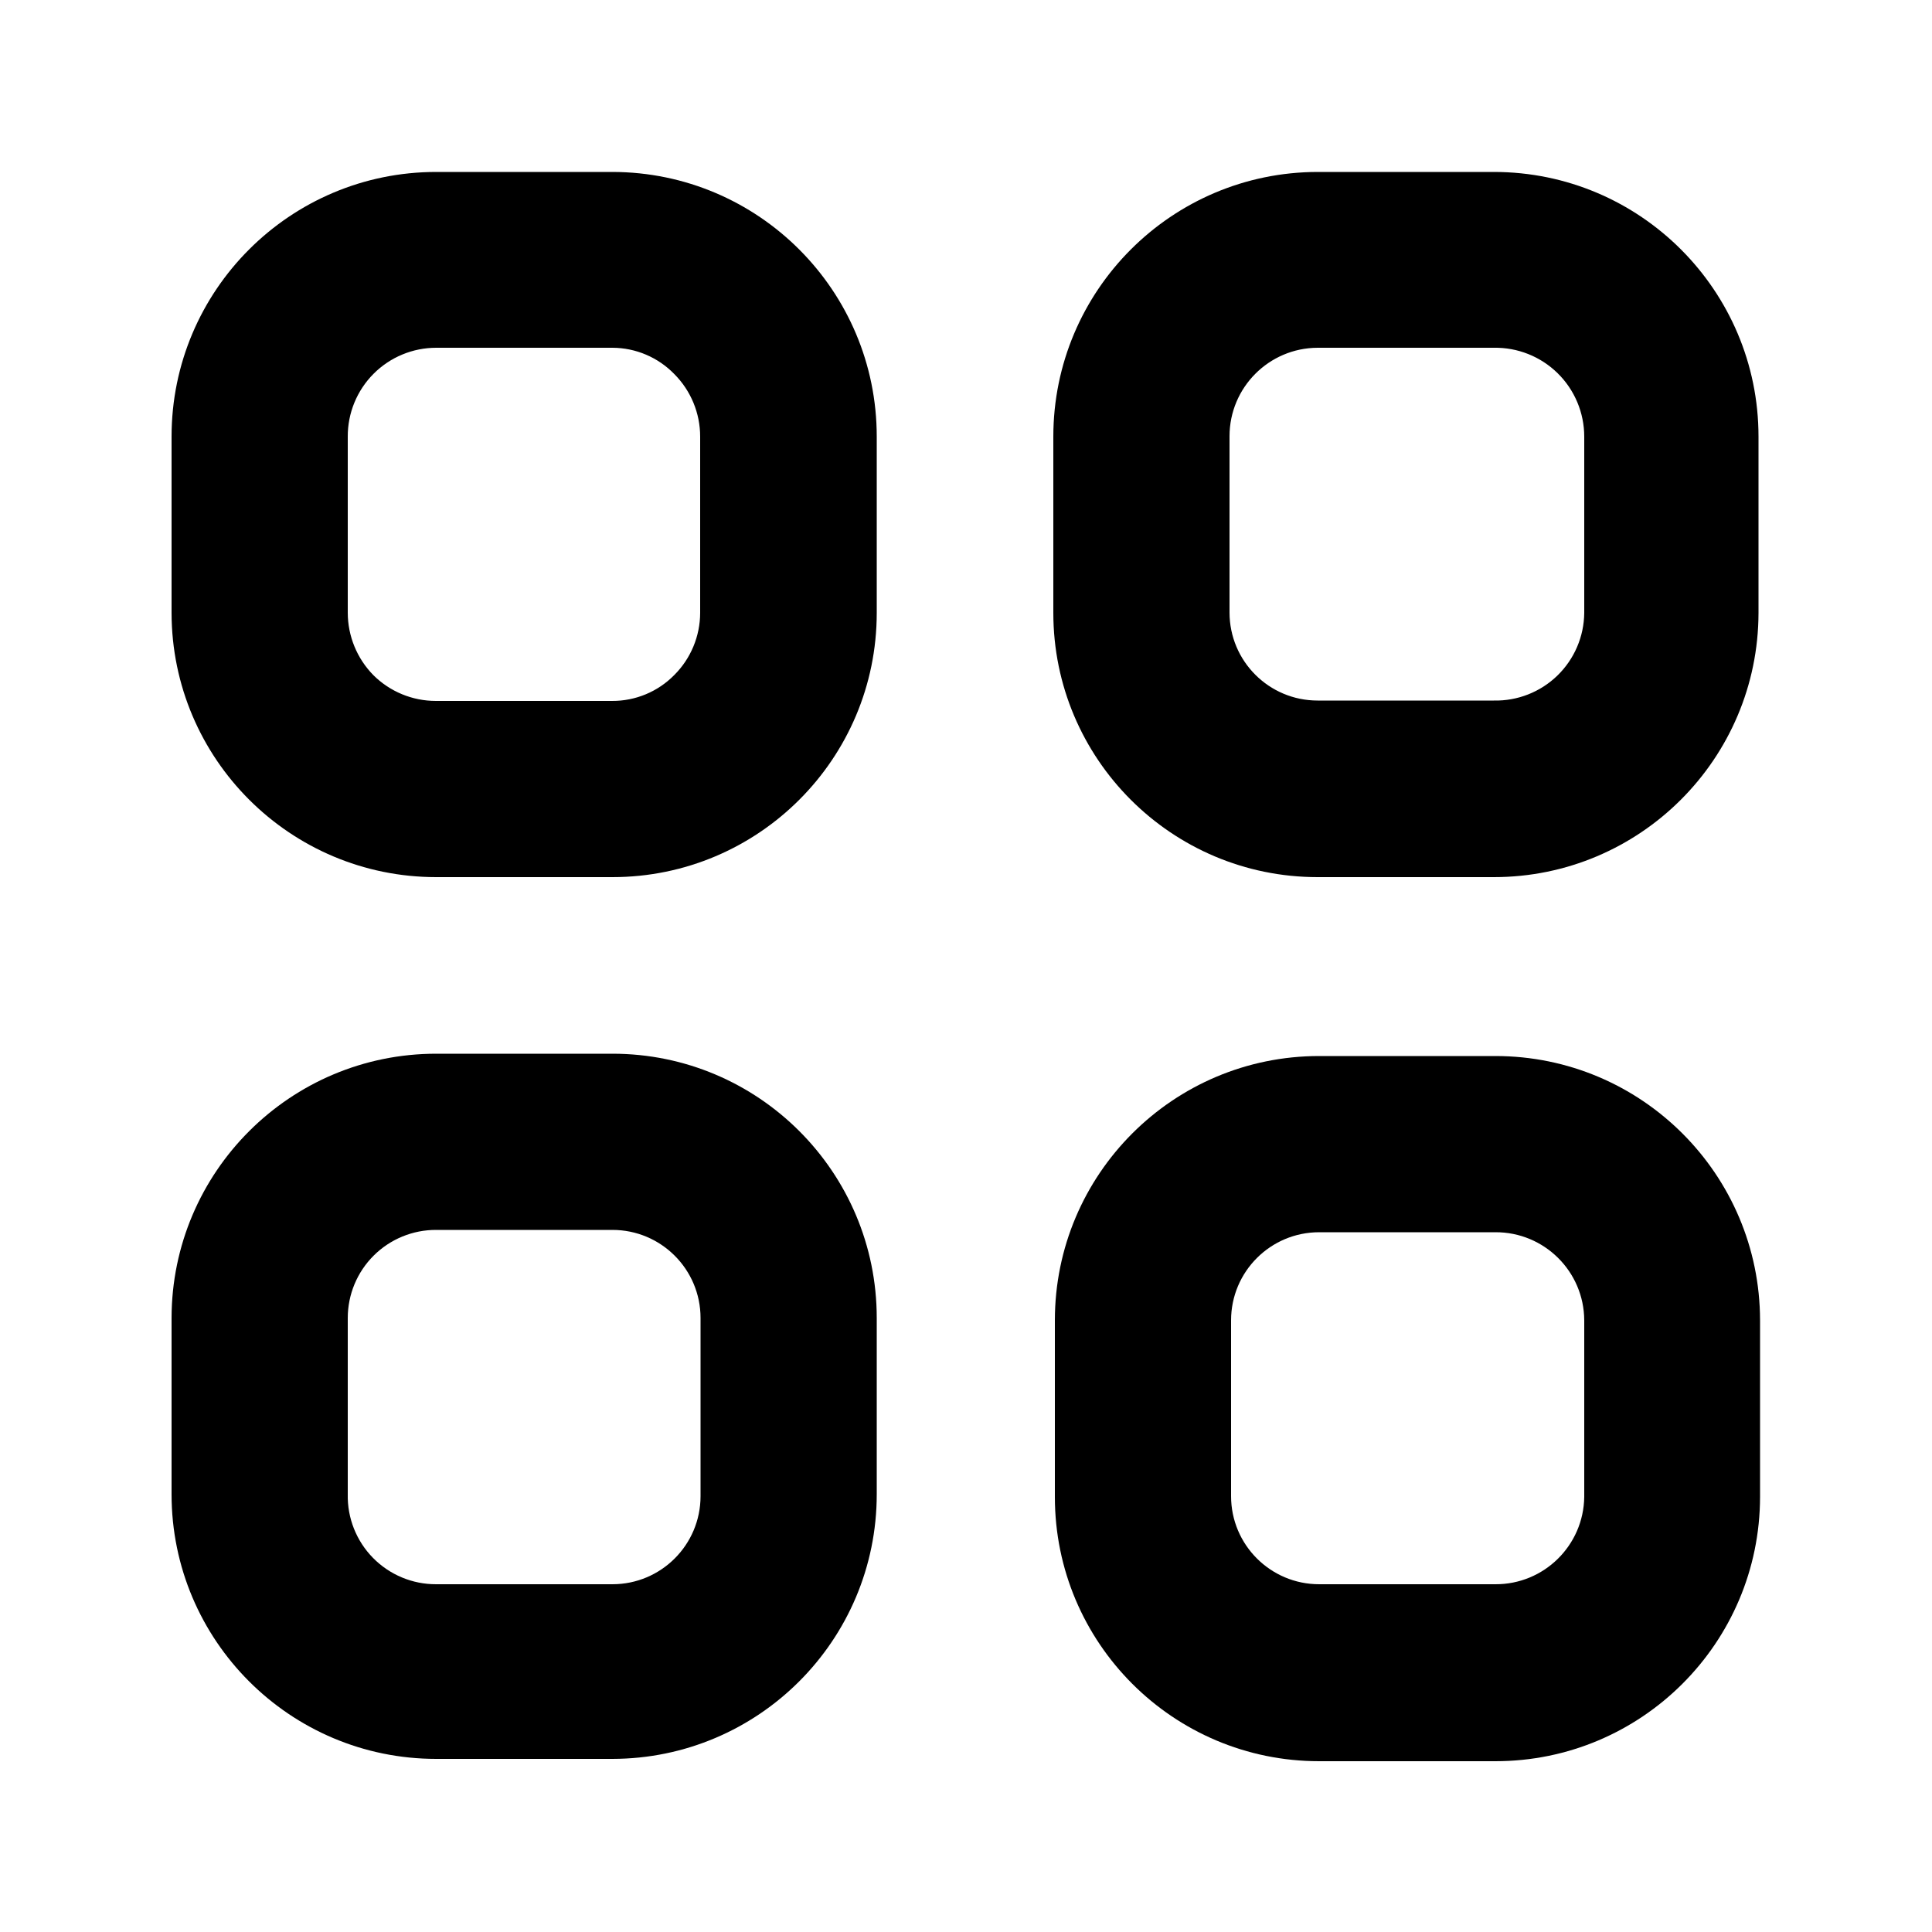
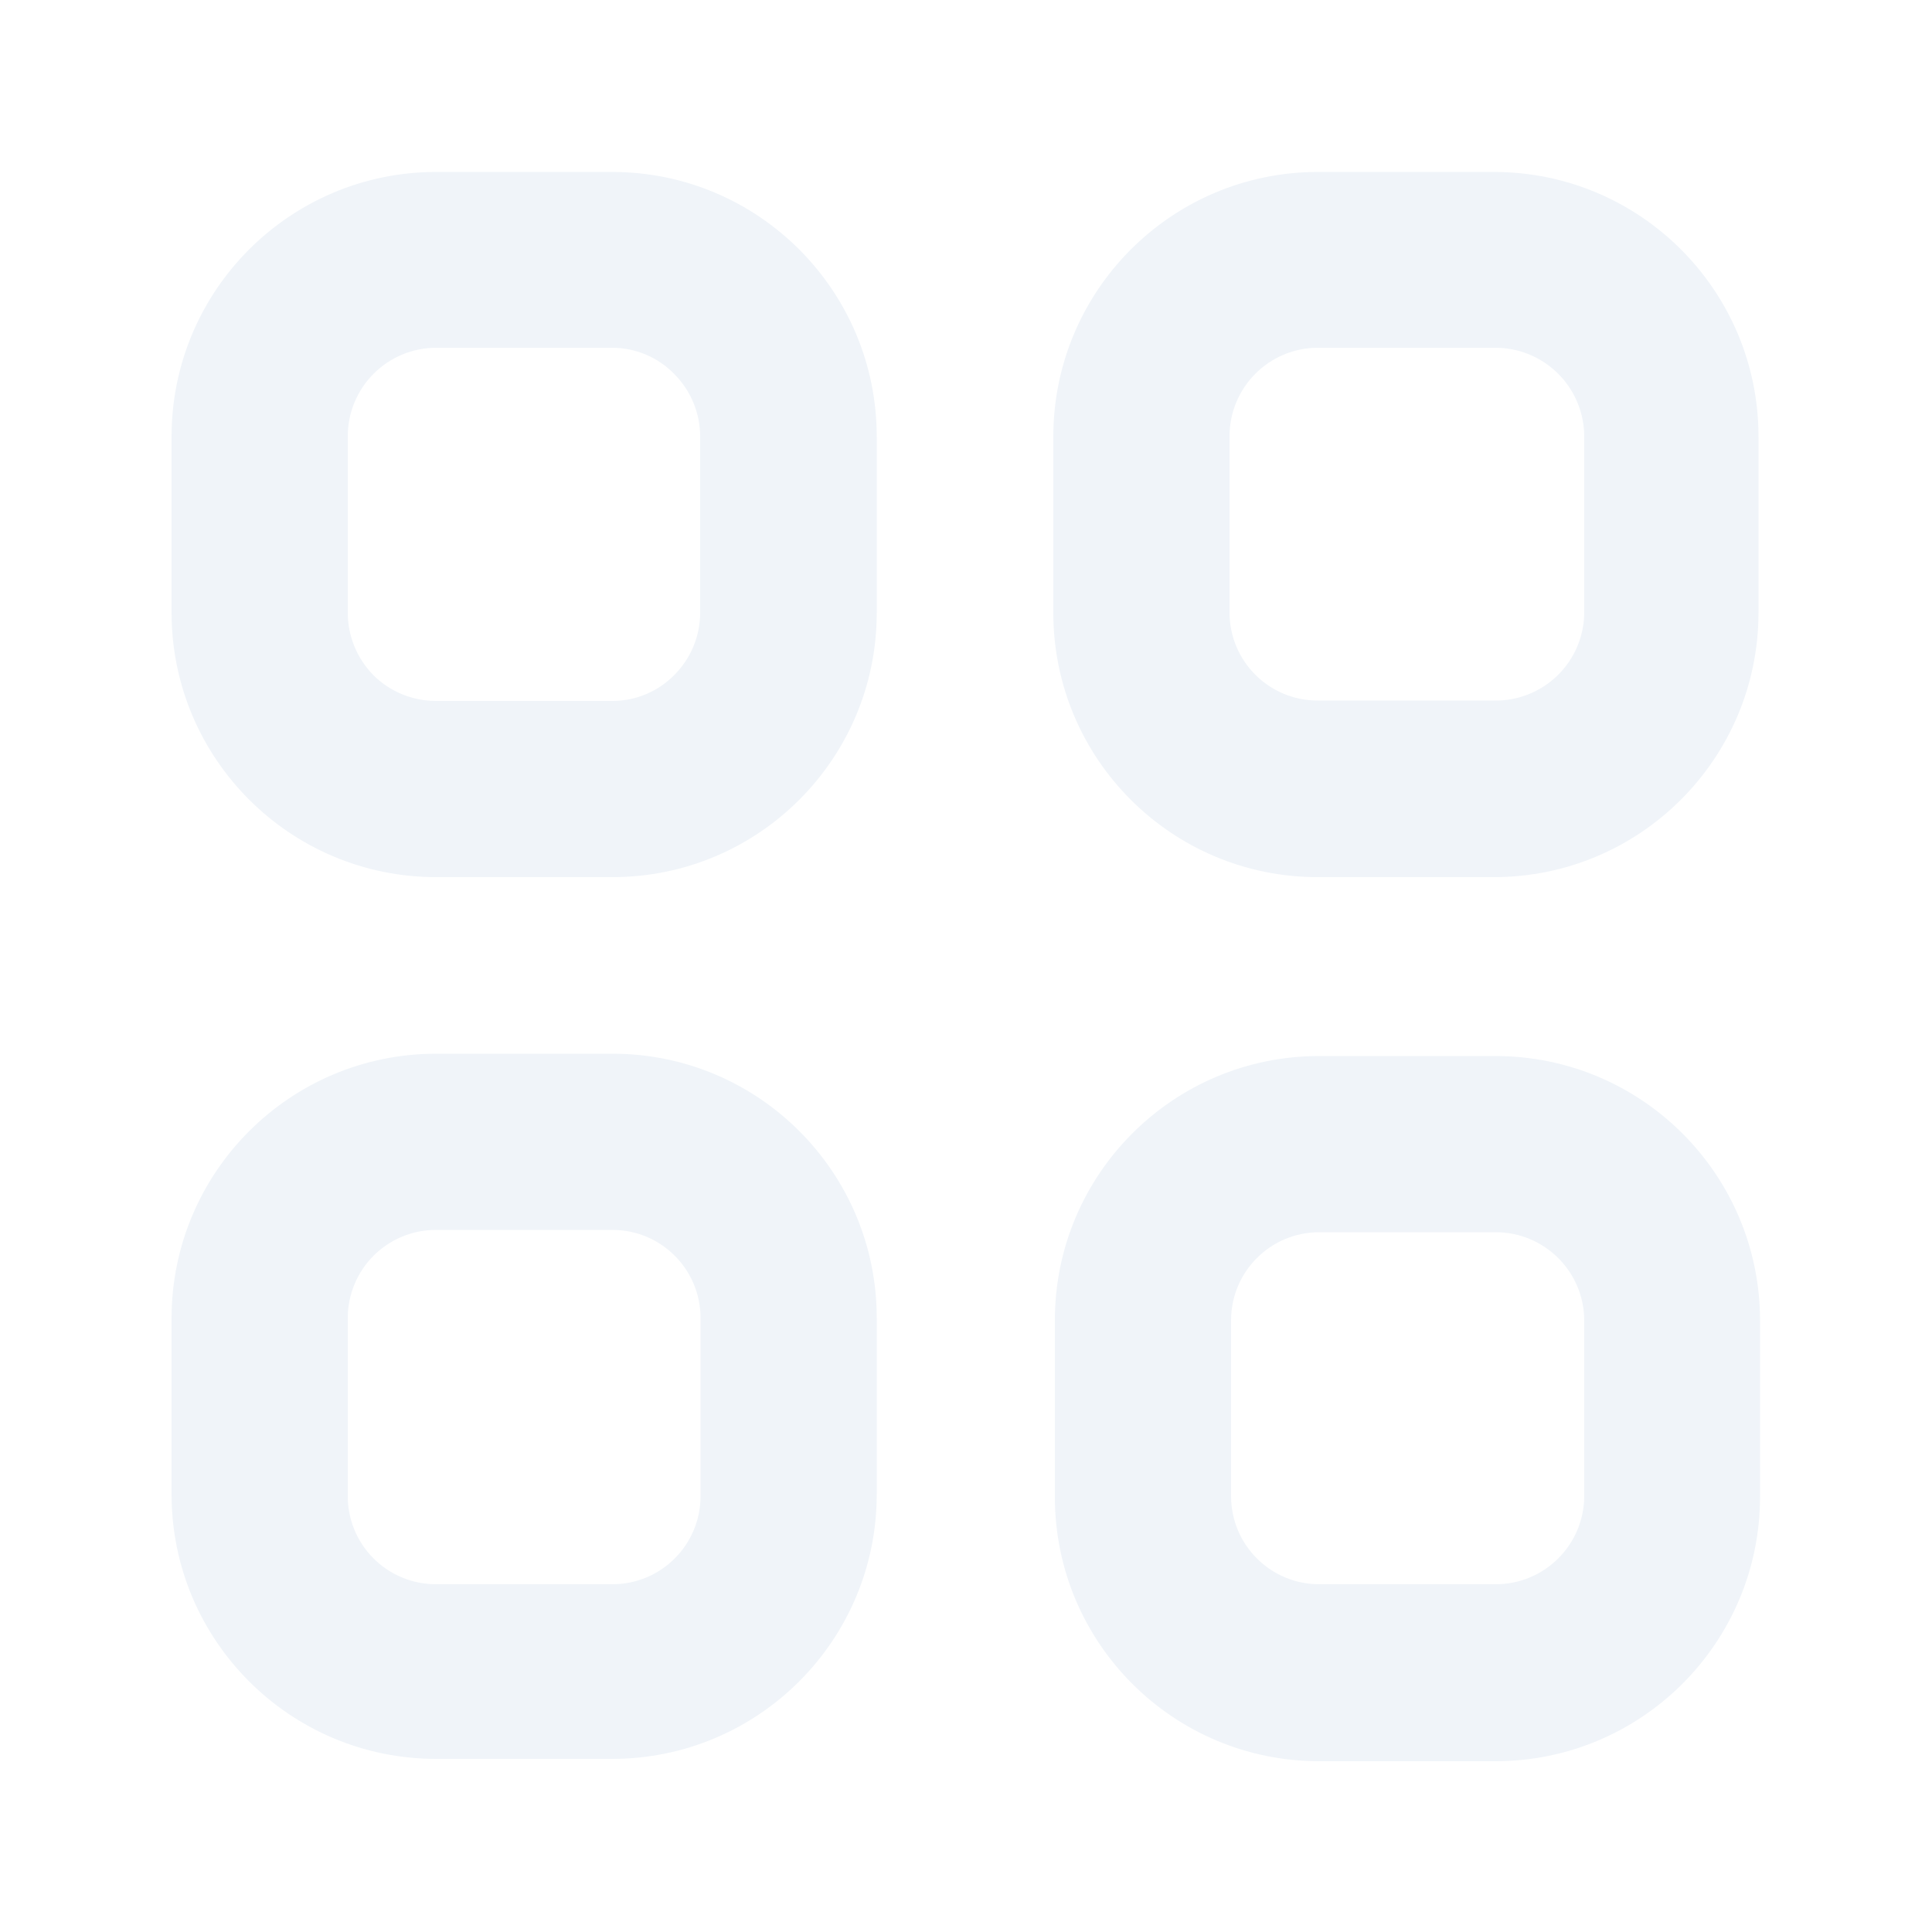
- <svg xmlns="http://www.w3.org/2000/svg" t="1776997878271" class="icon" viewBox="0 0 1024 1024" version="1.1" p-id="1792" width="200" height="200">
+ <svg xmlns="http://www.w3.org/2000/svg" t="1776997878271" class="icon" viewBox="0 0 1024 1024" version="1.1" p-id="1792" width="200" height="200" fill="#F0F4F9">
  <path d="M324.608 464.896h-93.389a140.288 140.288 0 0 1-140.288-140.083V231.424a140.288 140.288 0 0 1 140.288-140.288h93.389a140.288 140.288 0 0 1 140.083 140.288v93.389a140.083 140.083 0 0 1-140.083 140.083zM231.219 184.32A46.899 46.899 0 0 0 184.32 231.424v93.389a47.309 47.309 0 0 0 13.517 32.973 46.899 46.899 0 0 0 33.178 13.722h93.389a45.875 45.875 0 0 0 32.973-13.722 46.694 46.694 0 0 0 13.722-32.973V231.424a46.899 46.899 0 0 0-13.722-33.178 45.875 45.875 0 0 0-32.768-13.926z m560.538 280.576H698.368a140.083 140.083 0 0 1-140.083-140.083V231.424a140.288 140.288 0 0 1 140.083-140.288h93.389a140.288 140.288 0 0 1 140.288 140.288v93.389a140.288 140.288 0 0 1-140.288 140.083zM698.368 184.32a46.899 46.899 0 0 0-46.694 46.899v93.389a46.694 46.694 0 0 0 46.694 46.694h93.389A46.899 46.899 0 0 0 839.68 324.813V231.424A47.104 47.104 0 0 0 791.757 184.32zM324.608 932.25h-93.389a140.288 140.288 0 0 1-140.288-140.288v-93.389a140.288 140.288 0 0 1 140.288-140.083h93.389a140.083 140.083 0 0 1 140.083 140.083v93.389a140.288 140.288 0 0 1-140.083 140.288z m-93.389-280.371A46.694 46.694 0 0 0 184.32 698.573v93.389A46.694 46.694 0 0 0 231.219 839.68h93.389a46.694 46.694 0 0 0 46.694-46.694v-94.413a46.694 46.694 0 0 0-46.694-46.694z m0 0" p-id="1793" />
  <path d="M792.576 559.718h-93.389a140.083 140.083 0 0 0-140.083 140.083v93.594a140.083 140.083 0 0 0 140.083 140.083h93.389a140.288 140.288 0 0 0 140.288-140.083v-93.594a140.288 140.288 0 0 0-140.288-140.083zM839.68 793.395A46.899 46.899 0 0 1 792.576 839.68h-93.389a46.694 46.694 0 0 1-46.694-46.694v-93.184a46.694 46.694 0 0 1 46.694-46.694h93.389a46.899 46.899 0 0 1 47.104 46.694z" p-id="1794" />
</svg>
